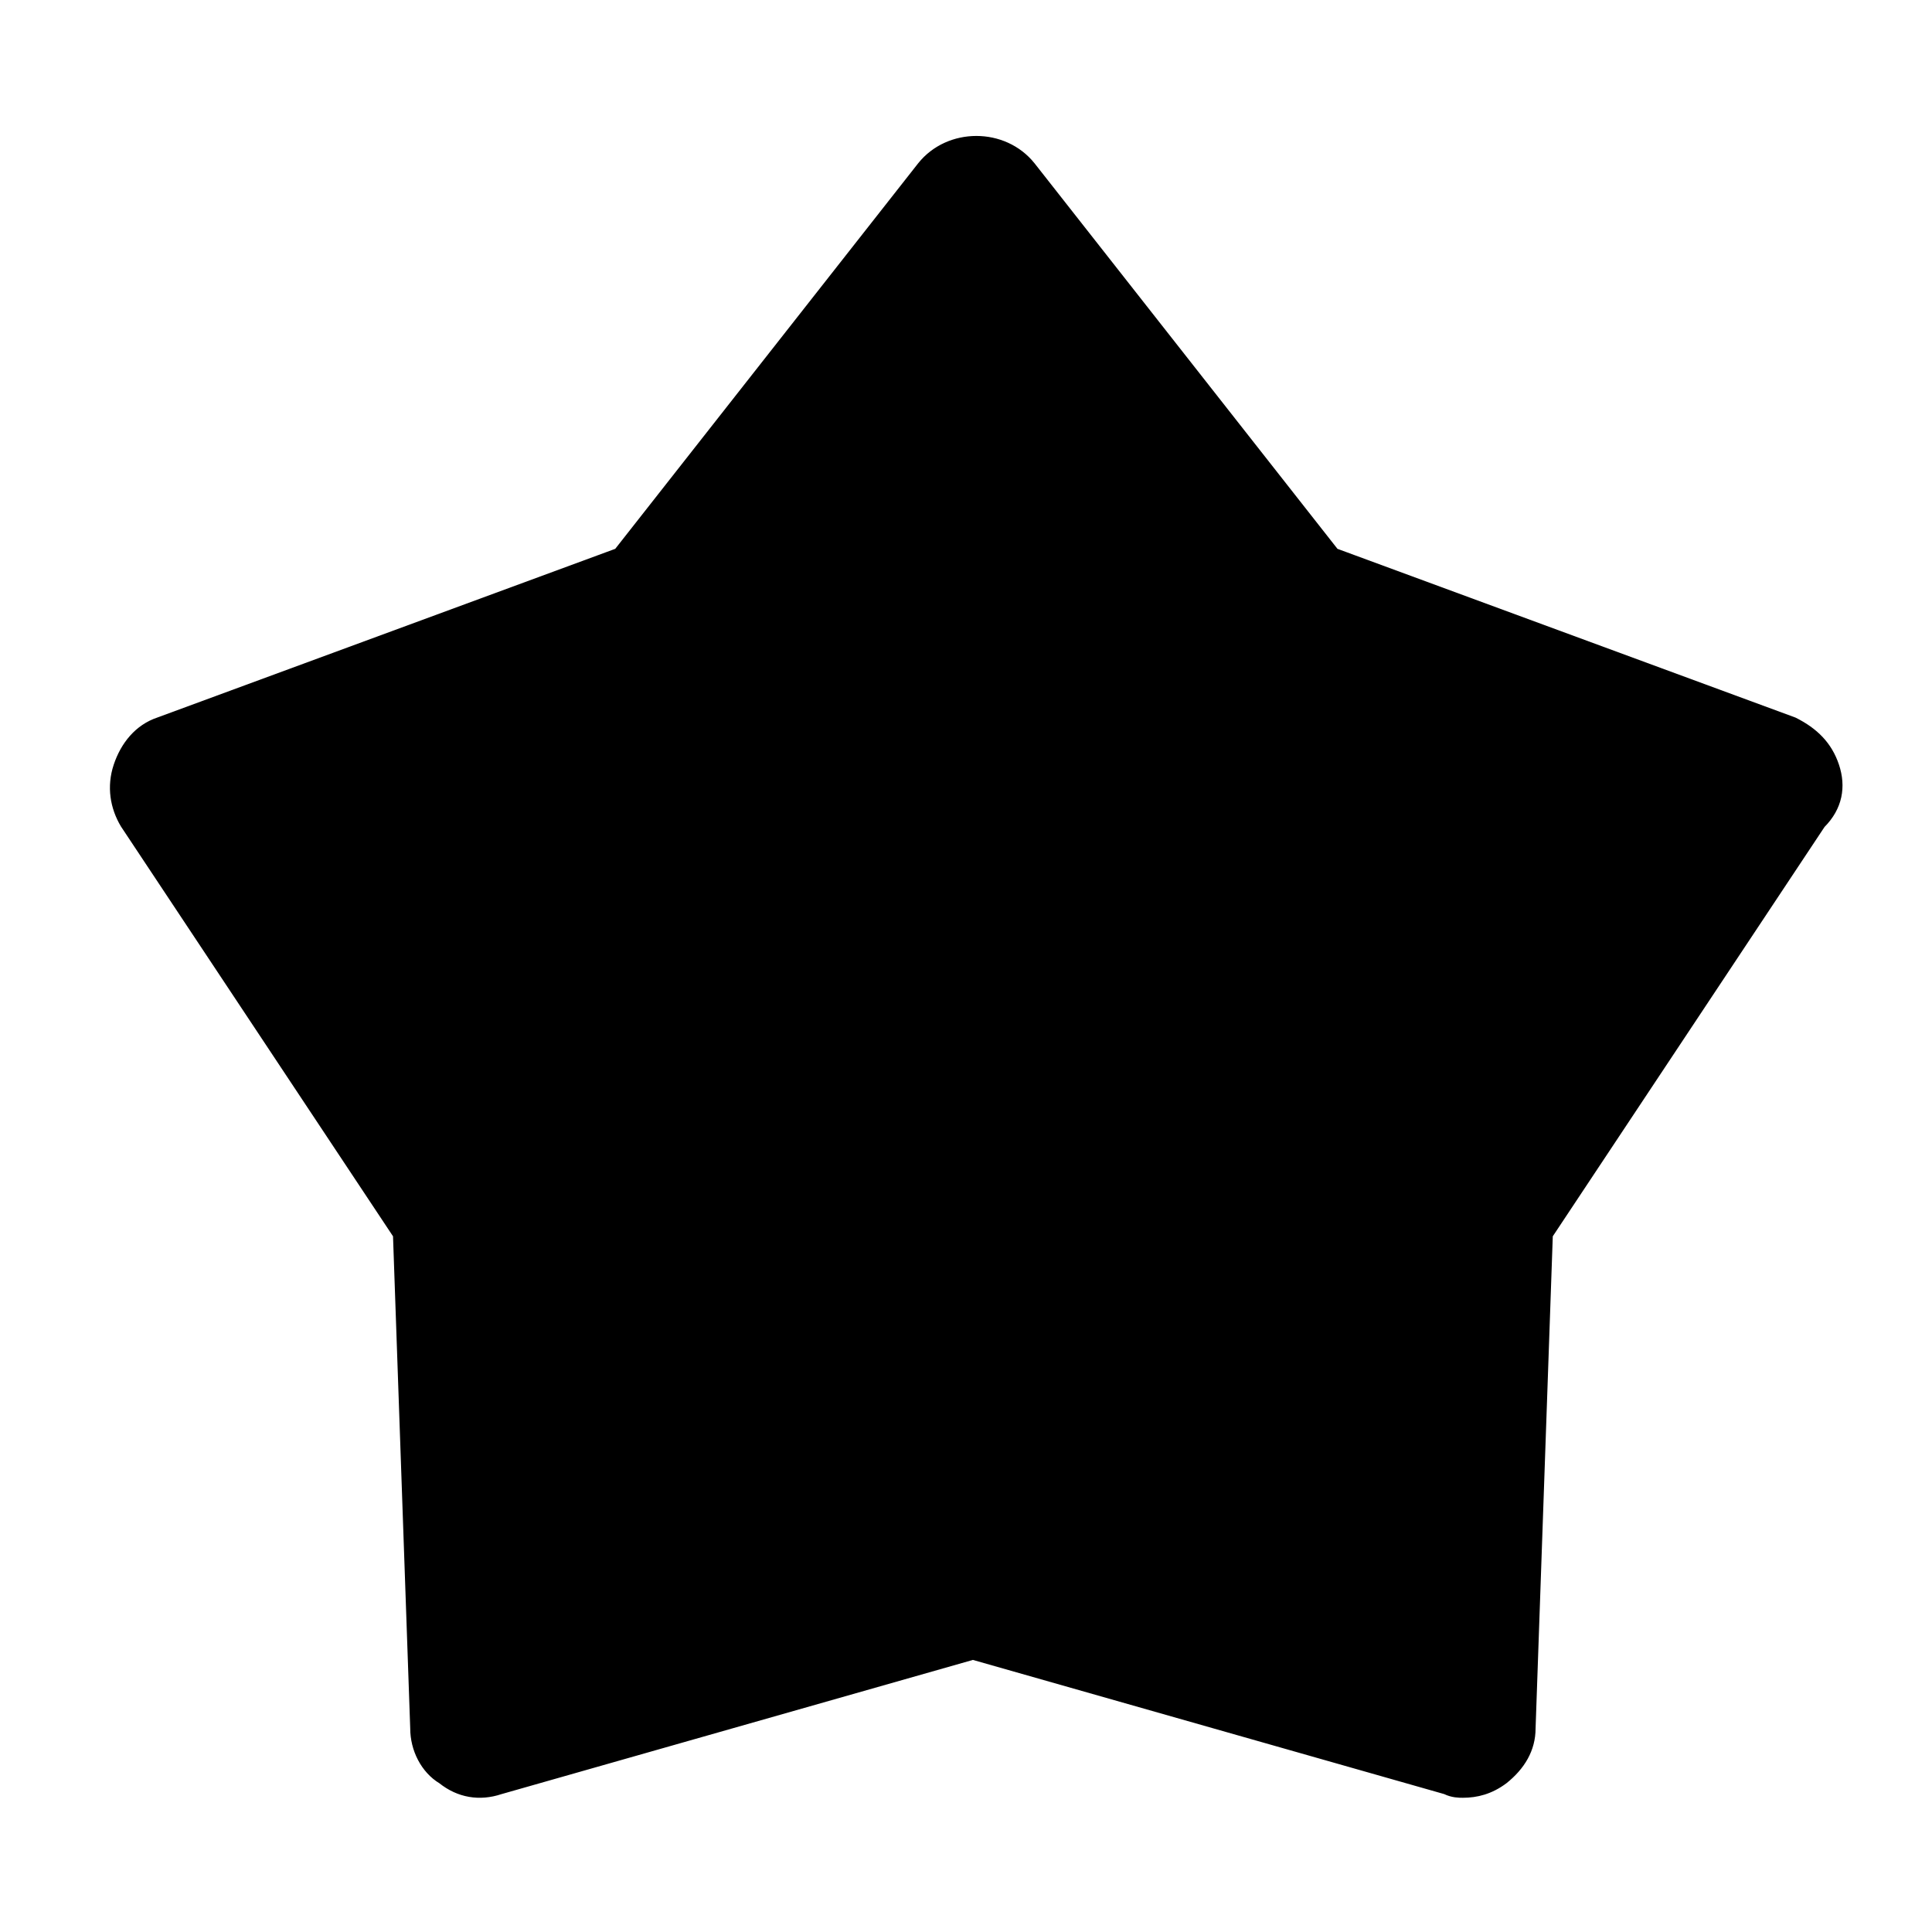
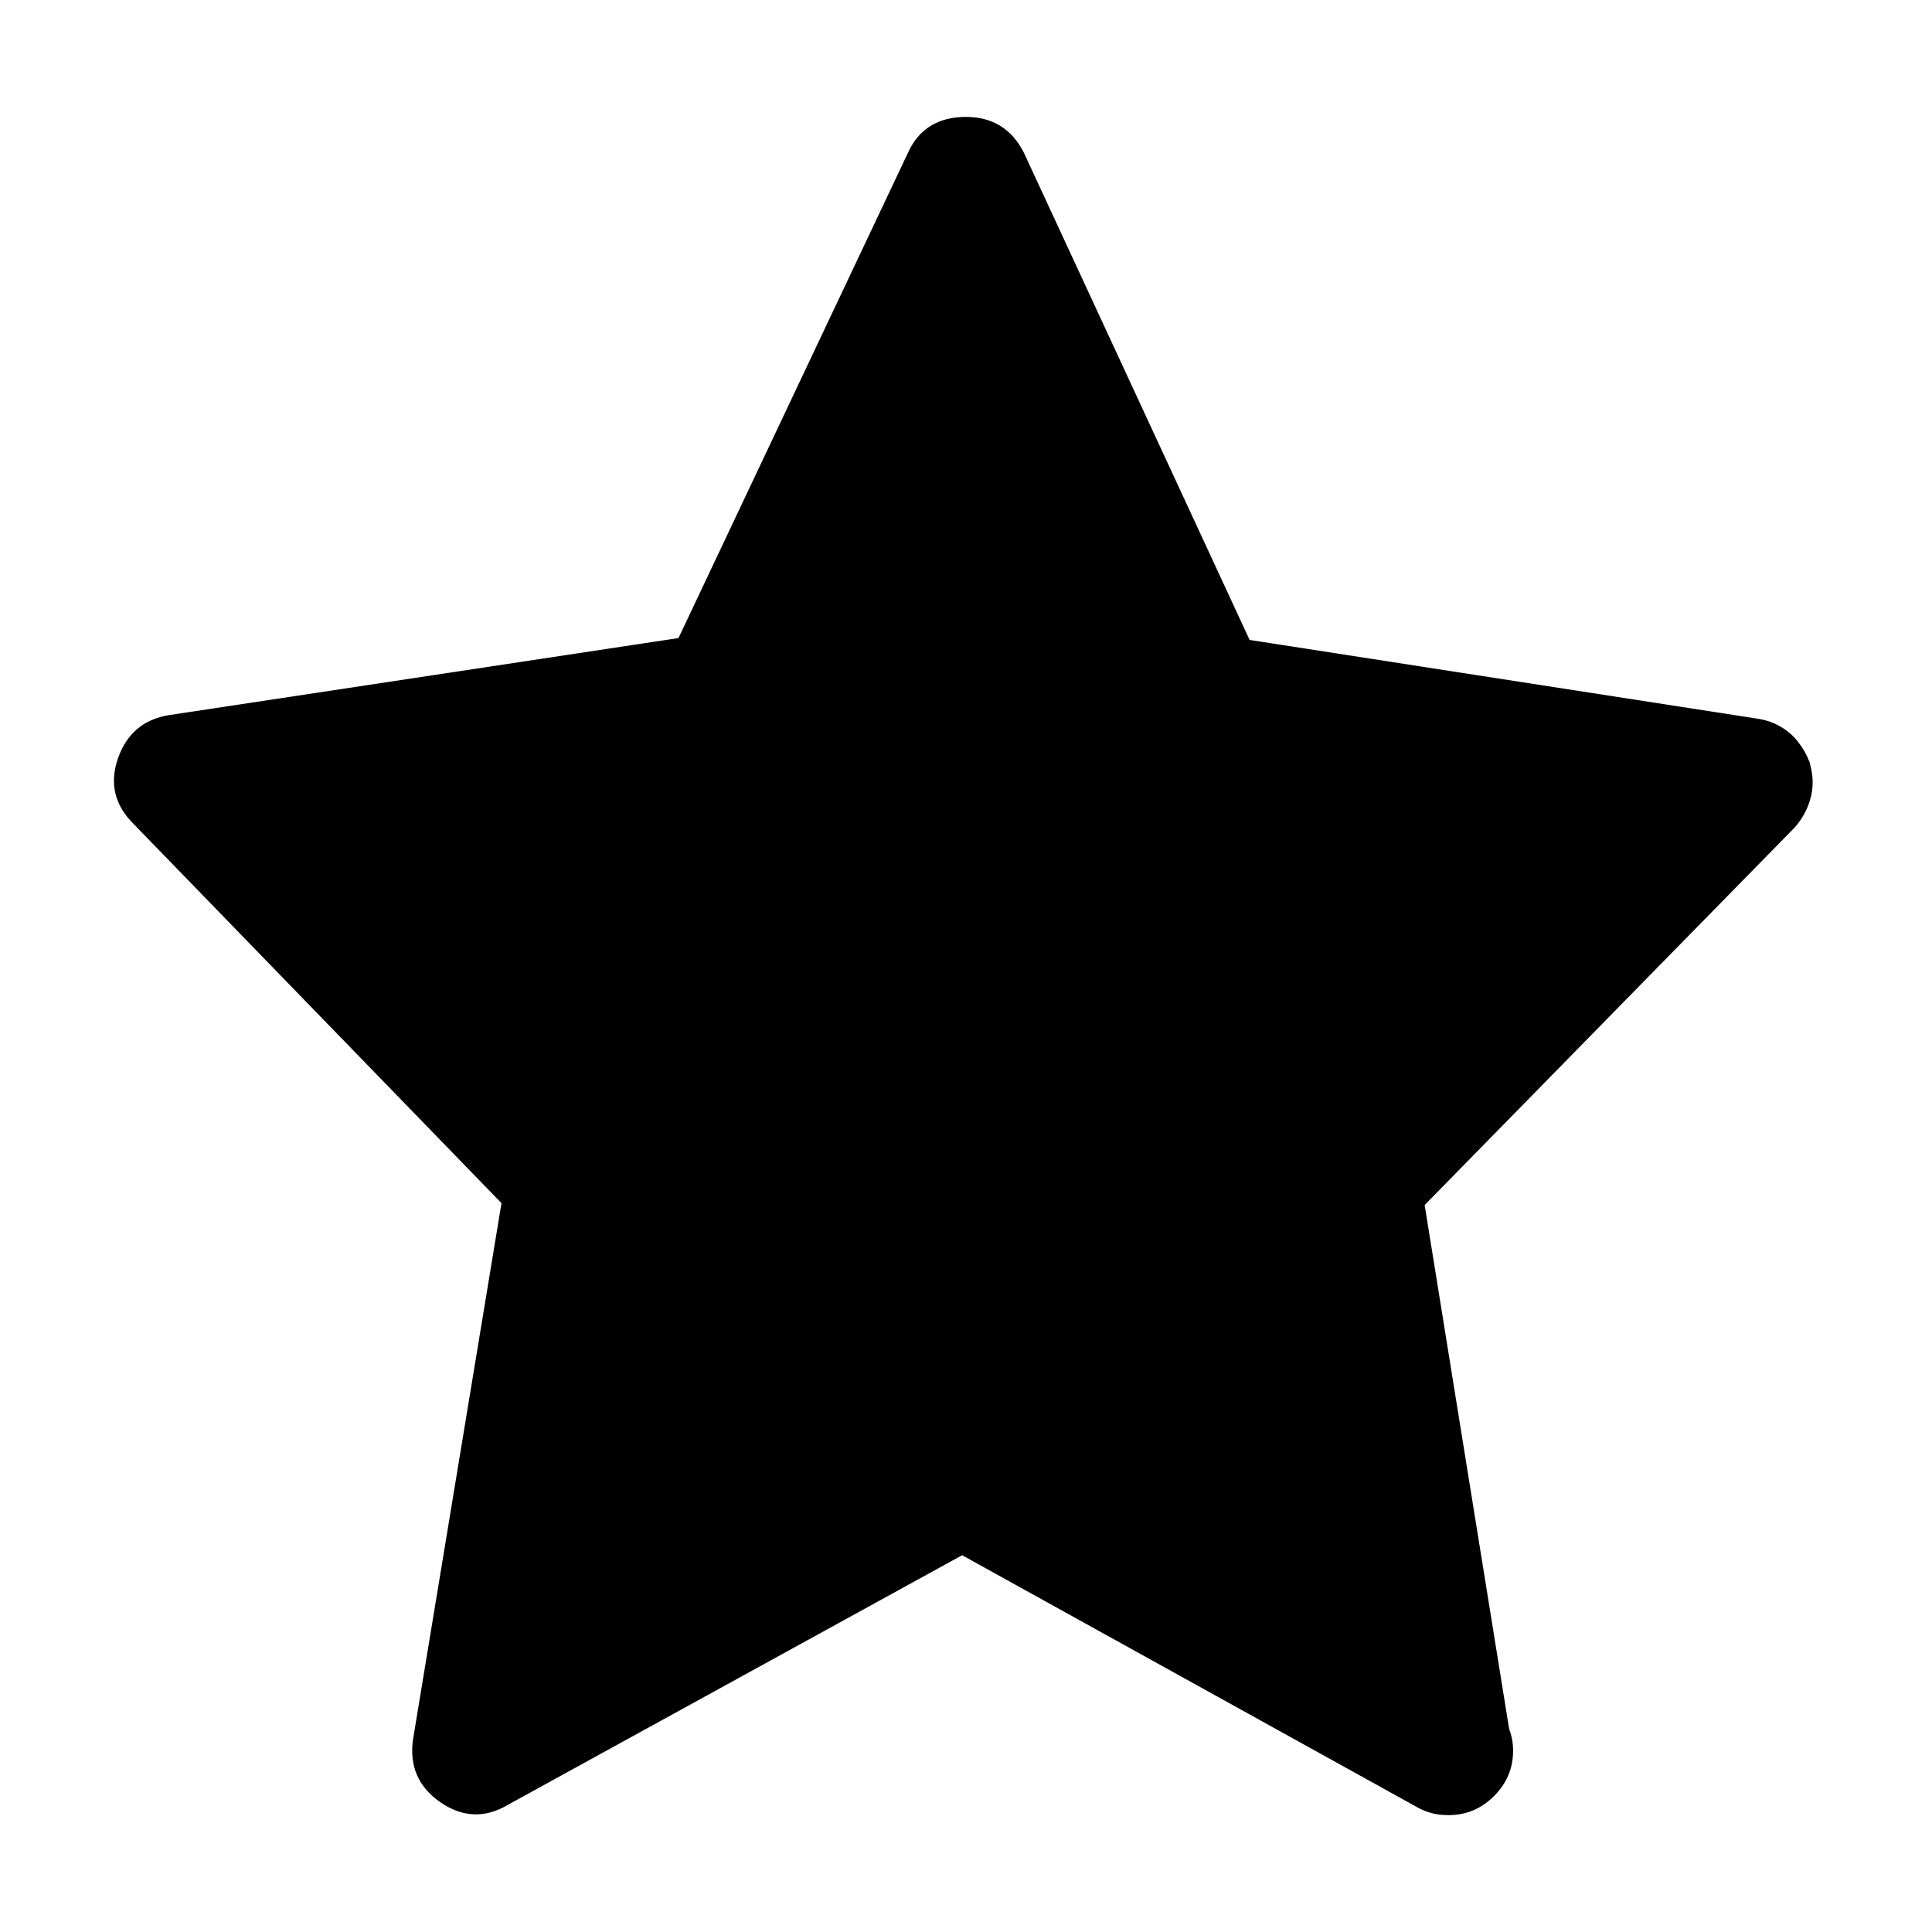
<svg xmlns="http://www.w3.org/2000/svg" width="512" height="512" viewBox="0 0 1024 1024">
-   <path fill="#000" stroke="#000" stroke-width="4" d="M972.8 405.943c-3.657-10.972-10.971-18.286-21.943-23.772l-243.2-89.6-160.914-204.8c-14.629-18.285-43.886-18.285-58.514 0l-160.915 204.8-243.2 89.6c-10.971 3.658-18.285 12.8-21.943 23.772-3.657 10.971-1.828 21.943 3.658 31.086l144.457 217.6 9.143 261.485c0 10.972 5.485 21.943 14.628 27.429 9.143 7.314 20.114 9.143 31.086 5.486l250.514-71.315 250.514 71.315c3.658 1.828 7.315 1.828 9.143 1.828 7.315 0 14.629-1.828 21.943-7.314 9.143-7.314 14.629-16.457 14.629-27.429l9.143-261.485 144.457-217.6c9.143-9.143 10.971-20.115 7.314-31.086z" />
+   <path fill="#000" stroke="#000" stroke-width="4" d="M956.992 404q-2.016-4.992-5.504-9.504t-8.512-7.488-11.008-4L660.96 340.992l-120-259.008q-8.992-18.016-28.992-18.016-20.992 0-28.992 18.016L360.96 340 89.952 380.992Q70.944 384 64.448 402.496t7.488 32.512l196 202.016-47.008 284.992q-3.008 20 13.504 31.488t33.504 1.504l242.016-132.992 242.016 134.016q7.008 4 15.008 4h.992q12.992 0 22.496-9.504t9.504-22.496q0-6.016-2.016-11.008L752.96 638.016l196.992-200.992q6.016-7.008 8-15.488t-.992-17.504z" />
</svg>
